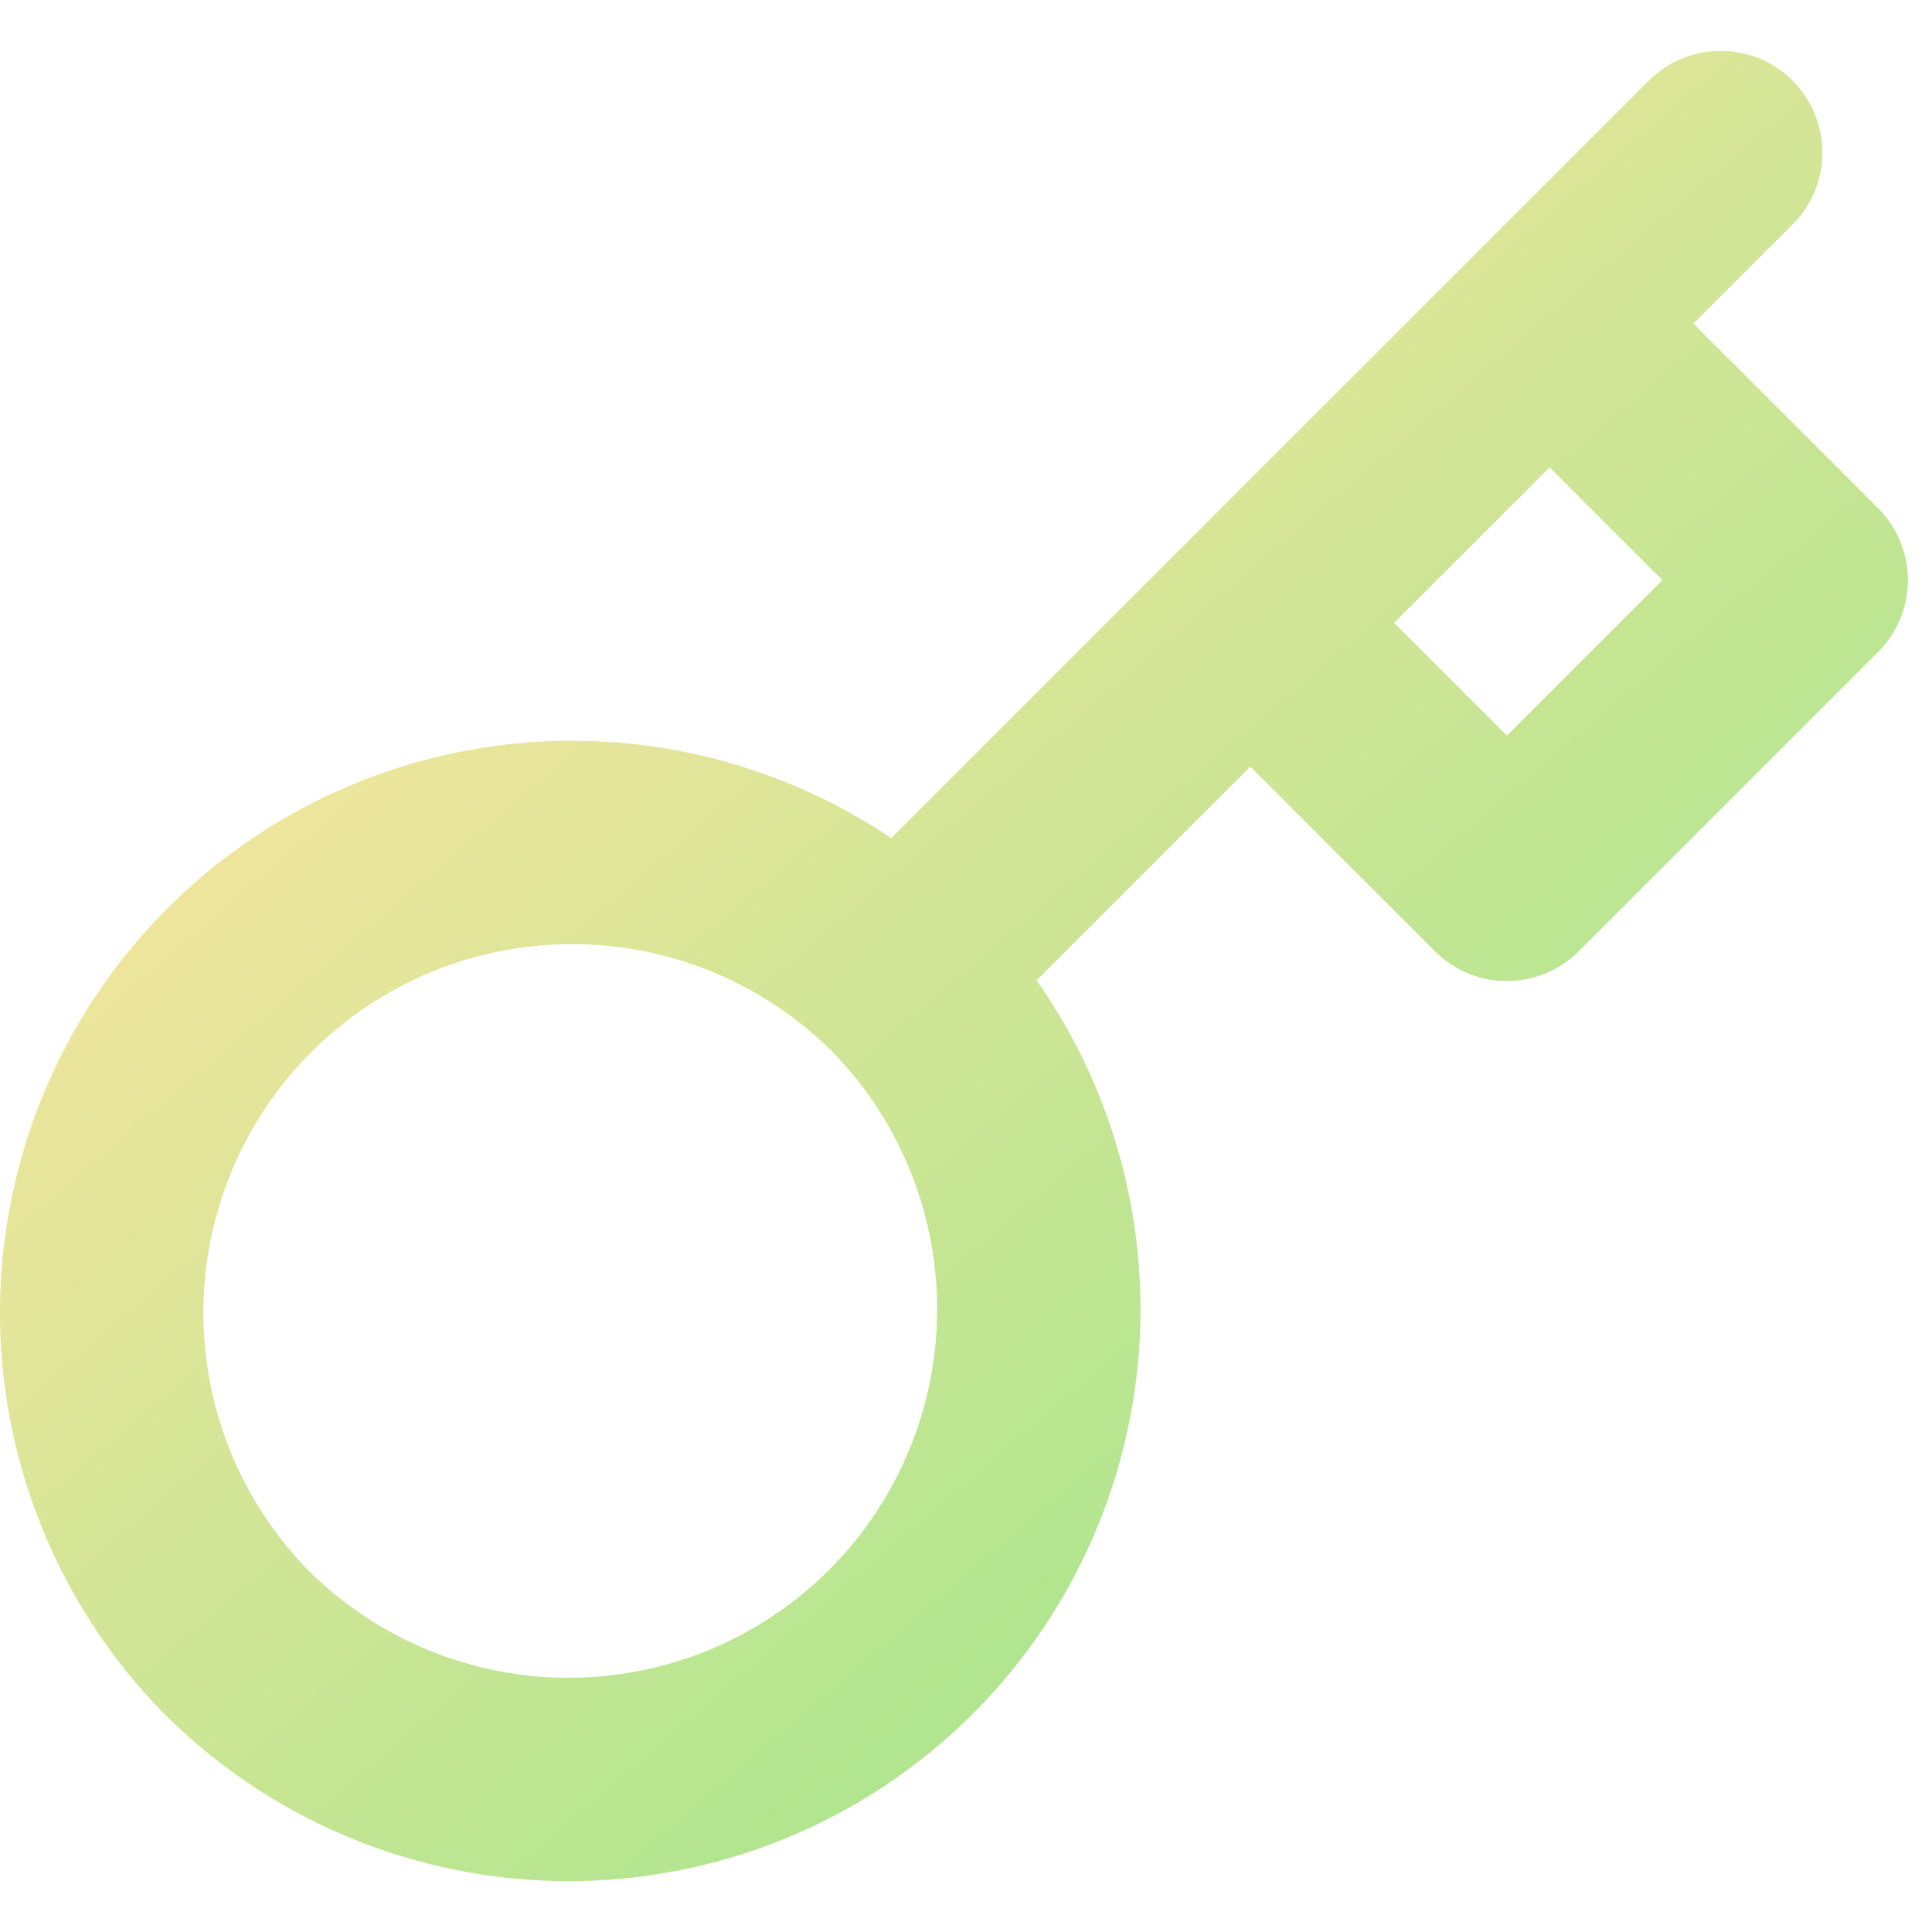
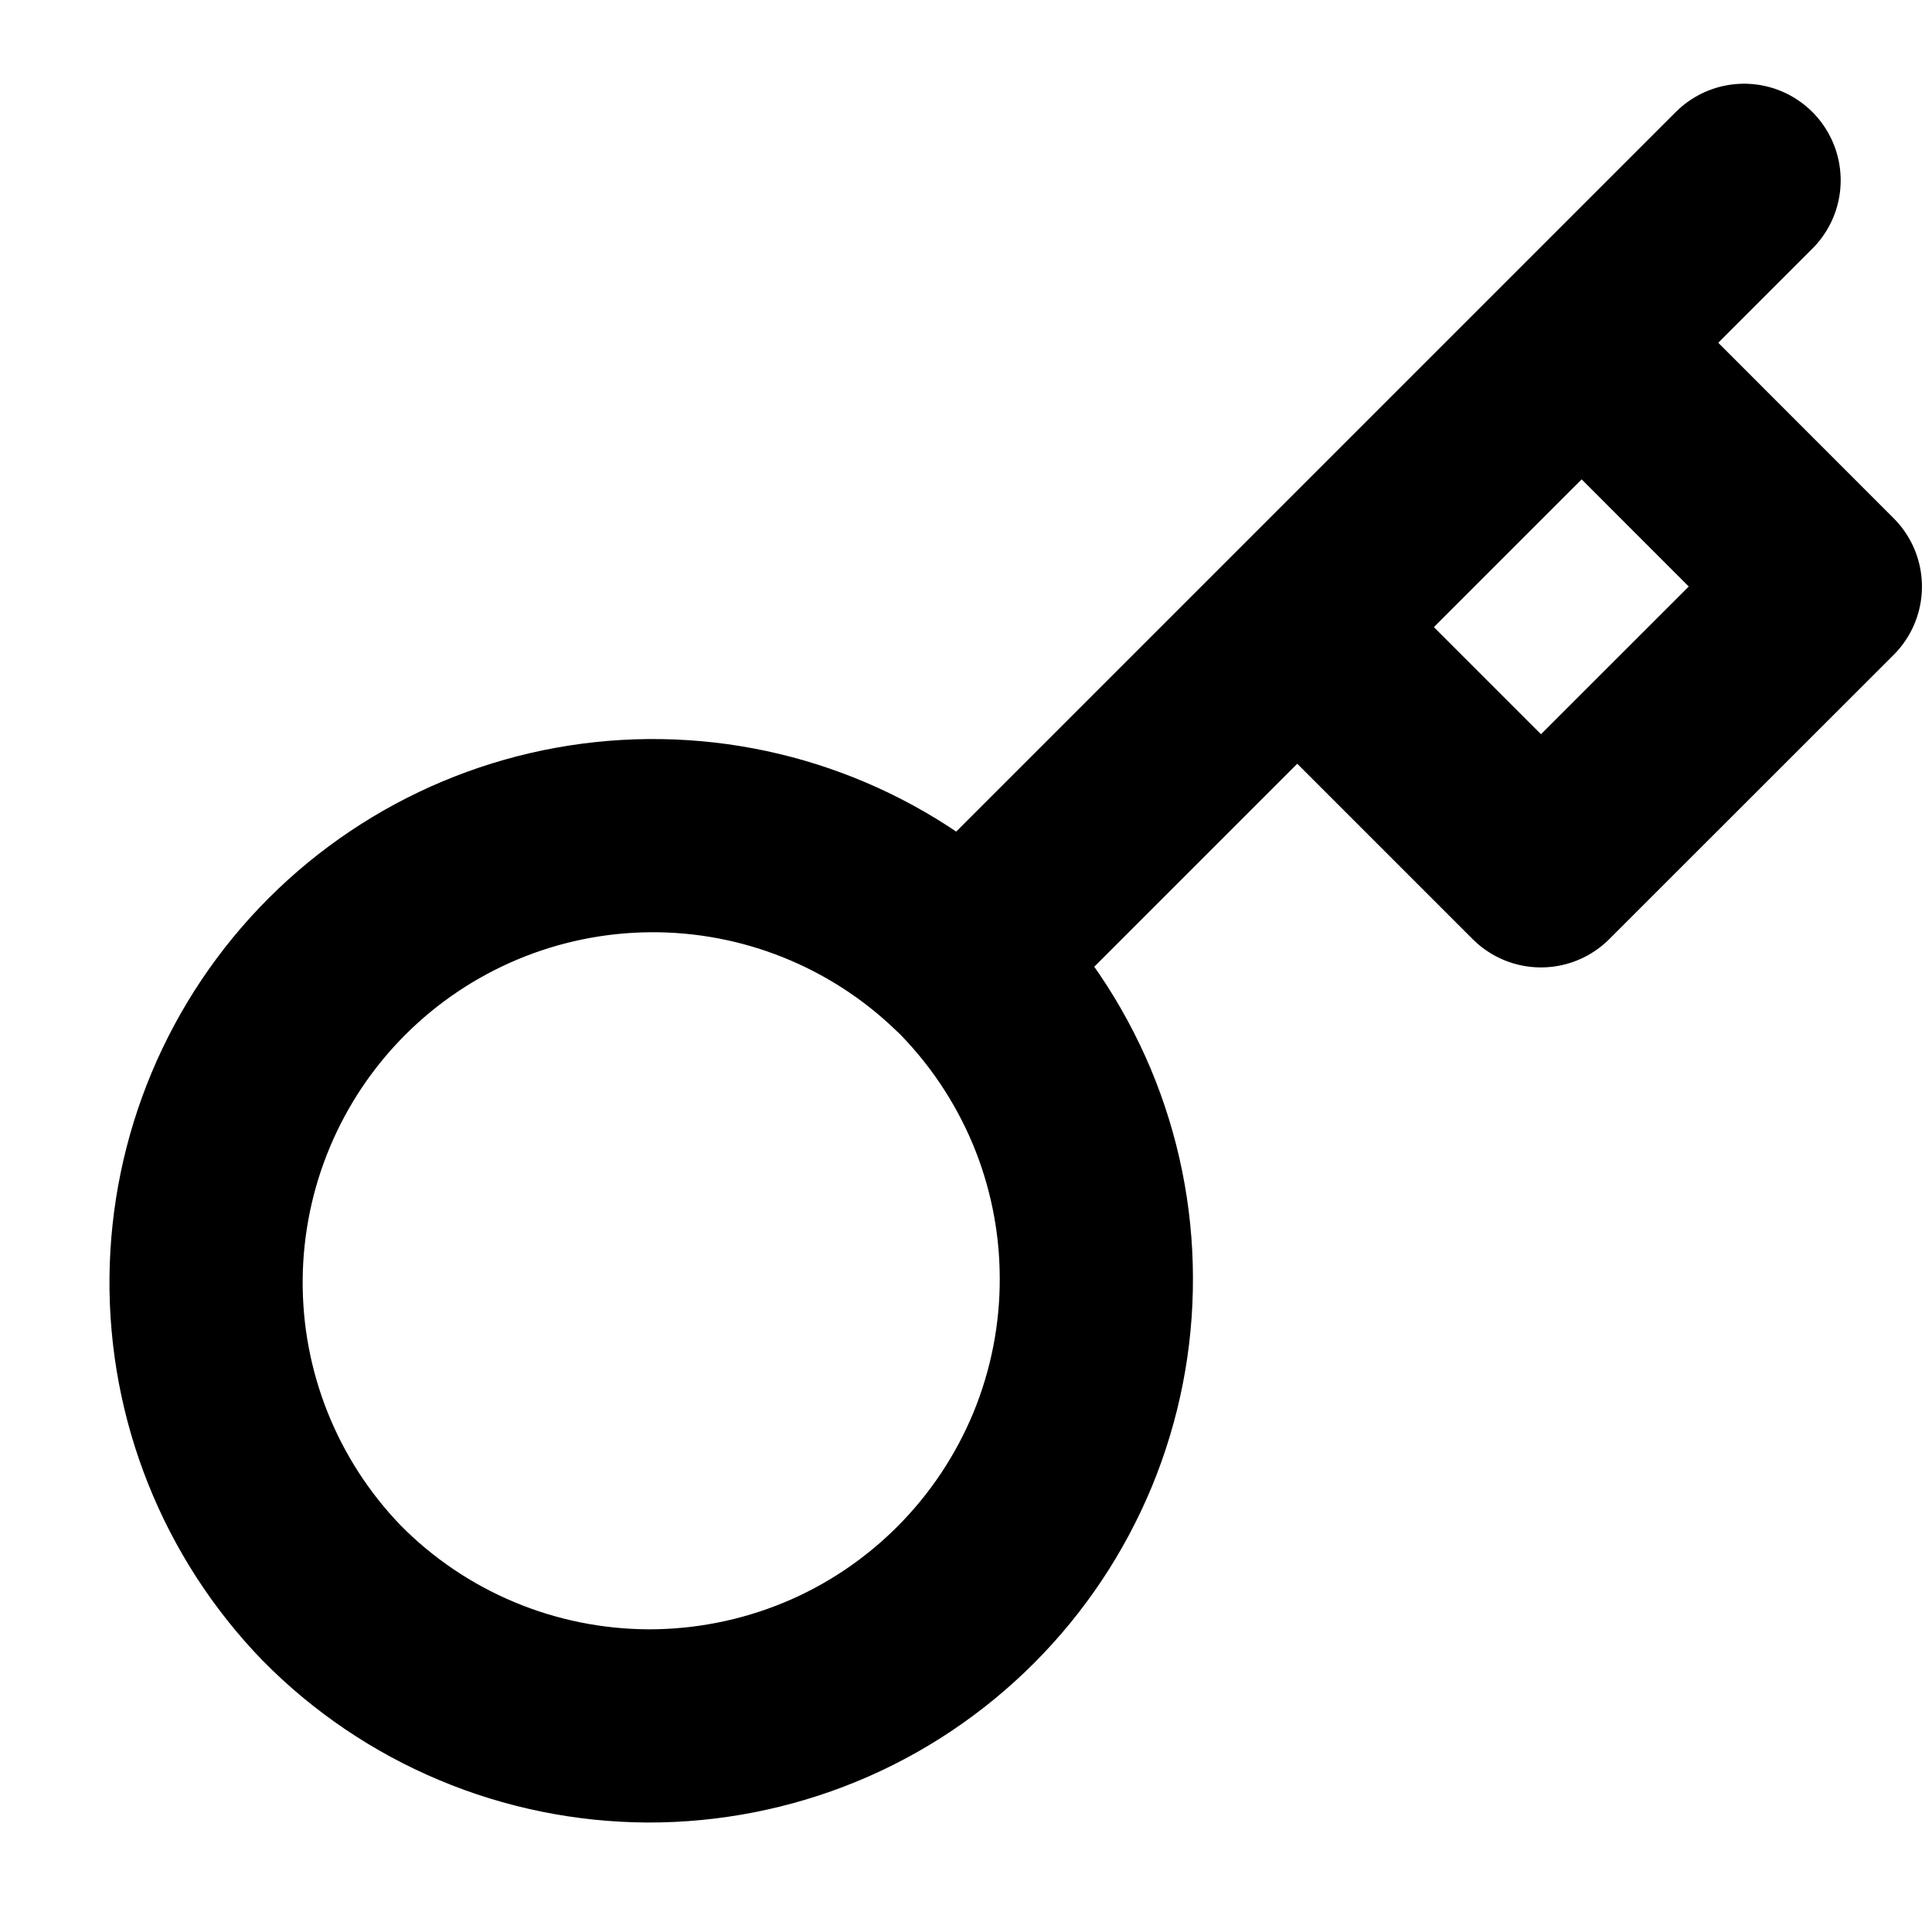
- <svg xmlns="http://www.w3.org/2000/svg" width="19" height="19" viewBox="0 0 19 19" fill="none">
-   <path d="M12.296 6.125L15.24 3.182M16.922 1.5L15.24 3.182L16.922 1.5ZM8.84 9.582C9.274 10.01 9.619 10.521 9.855 11.083C10.092 11.645 10.214 12.249 10.216 12.859C10.219 13.469 10.1 14.073 9.867 14.637C9.635 15.201 9.293 15.714 8.862 16.145C8.43 16.577 7.918 16.918 7.354 17.151C6.79 17.383 6.186 17.502 5.575 17.5C4.965 17.498 4.362 17.375 3.799 17.139C3.237 16.903 2.727 16.558 2.298 16.123C1.456 15.251 0.99 14.082 1 12.87C1.011 11.657 1.497 10.497 2.355 9.639C3.212 8.782 4.372 8.295 5.585 8.285C6.798 8.274 7.966 8.74 8.839 9.583L8.84 9.582ZM8.84 9.582L12.296 6.125L8.84 9.582ZM12.296 6.125L14.819 8.648L17.763 5.705L15.24 3.182L12.296 6.125Z" stroke="url(#paint0_linear_726_11717)" stroke-width="2" stroke-linecap="round" stroke-linejoin="round" />
-   <defs>
-     <linearGradient id="paint0_linear_726_11717" x1="3.794" y1="2.712" x2="20.176" y2="21.895" gradientUnits="userSpaceOnUse">
-       <stop stop-color="#FFE49D" stop-opacity="0.97" />
-       <stop offset="0.979" stop-color="#78E683" />
-     </linearGradient>
-   </defs>
+ <svg xmlns="http://www.w3.org/2000/svg" width="15" height="15" viewBox="0 0 15 15" fill="none" stroke="currentColor">
+   <path d="M10.072 4.869L12.28 2.661M13.541 1.4L12.28 2.661L13.541 1.4ZM7.48 7.461C7.806 7.783 8.064 8.165 8.242 8.587C8.419 9.009 8.511 9.462 8.512 9.919C8.514 10.377 8.425 10.83 8.251 11.253C8.076 11.676 7.82 12.06 7.496 12.384C7.173 12.707 6.789 12.964 6.366 13.138C5.943 13.312 5.489 13.401 5.032 13.4C4.574 13.398 4.121 13.306 3.7 13.129C3.278 12.952 2.895 12.693 2.574 12.367C1.942 11.713 1.592 10.837 1.6 9.927C1.608 9.018 1.973 8.147 2.616 7.504C3.259 6.861 4.129 6.496 5.039 6.488C5.949 6.48 6.825 6.83 7.479 7.462L7.48 7.461ZM7.48 7.461L10.072 4.869L7.48 7.461ZM10.072 4.869L11.964 6.761L14.172 4.554L12.28 2.661L10.072 4.869Z" stroke-width="1.5" stroke-linecap="round" stroke-linejoin="round" />
</svg>
